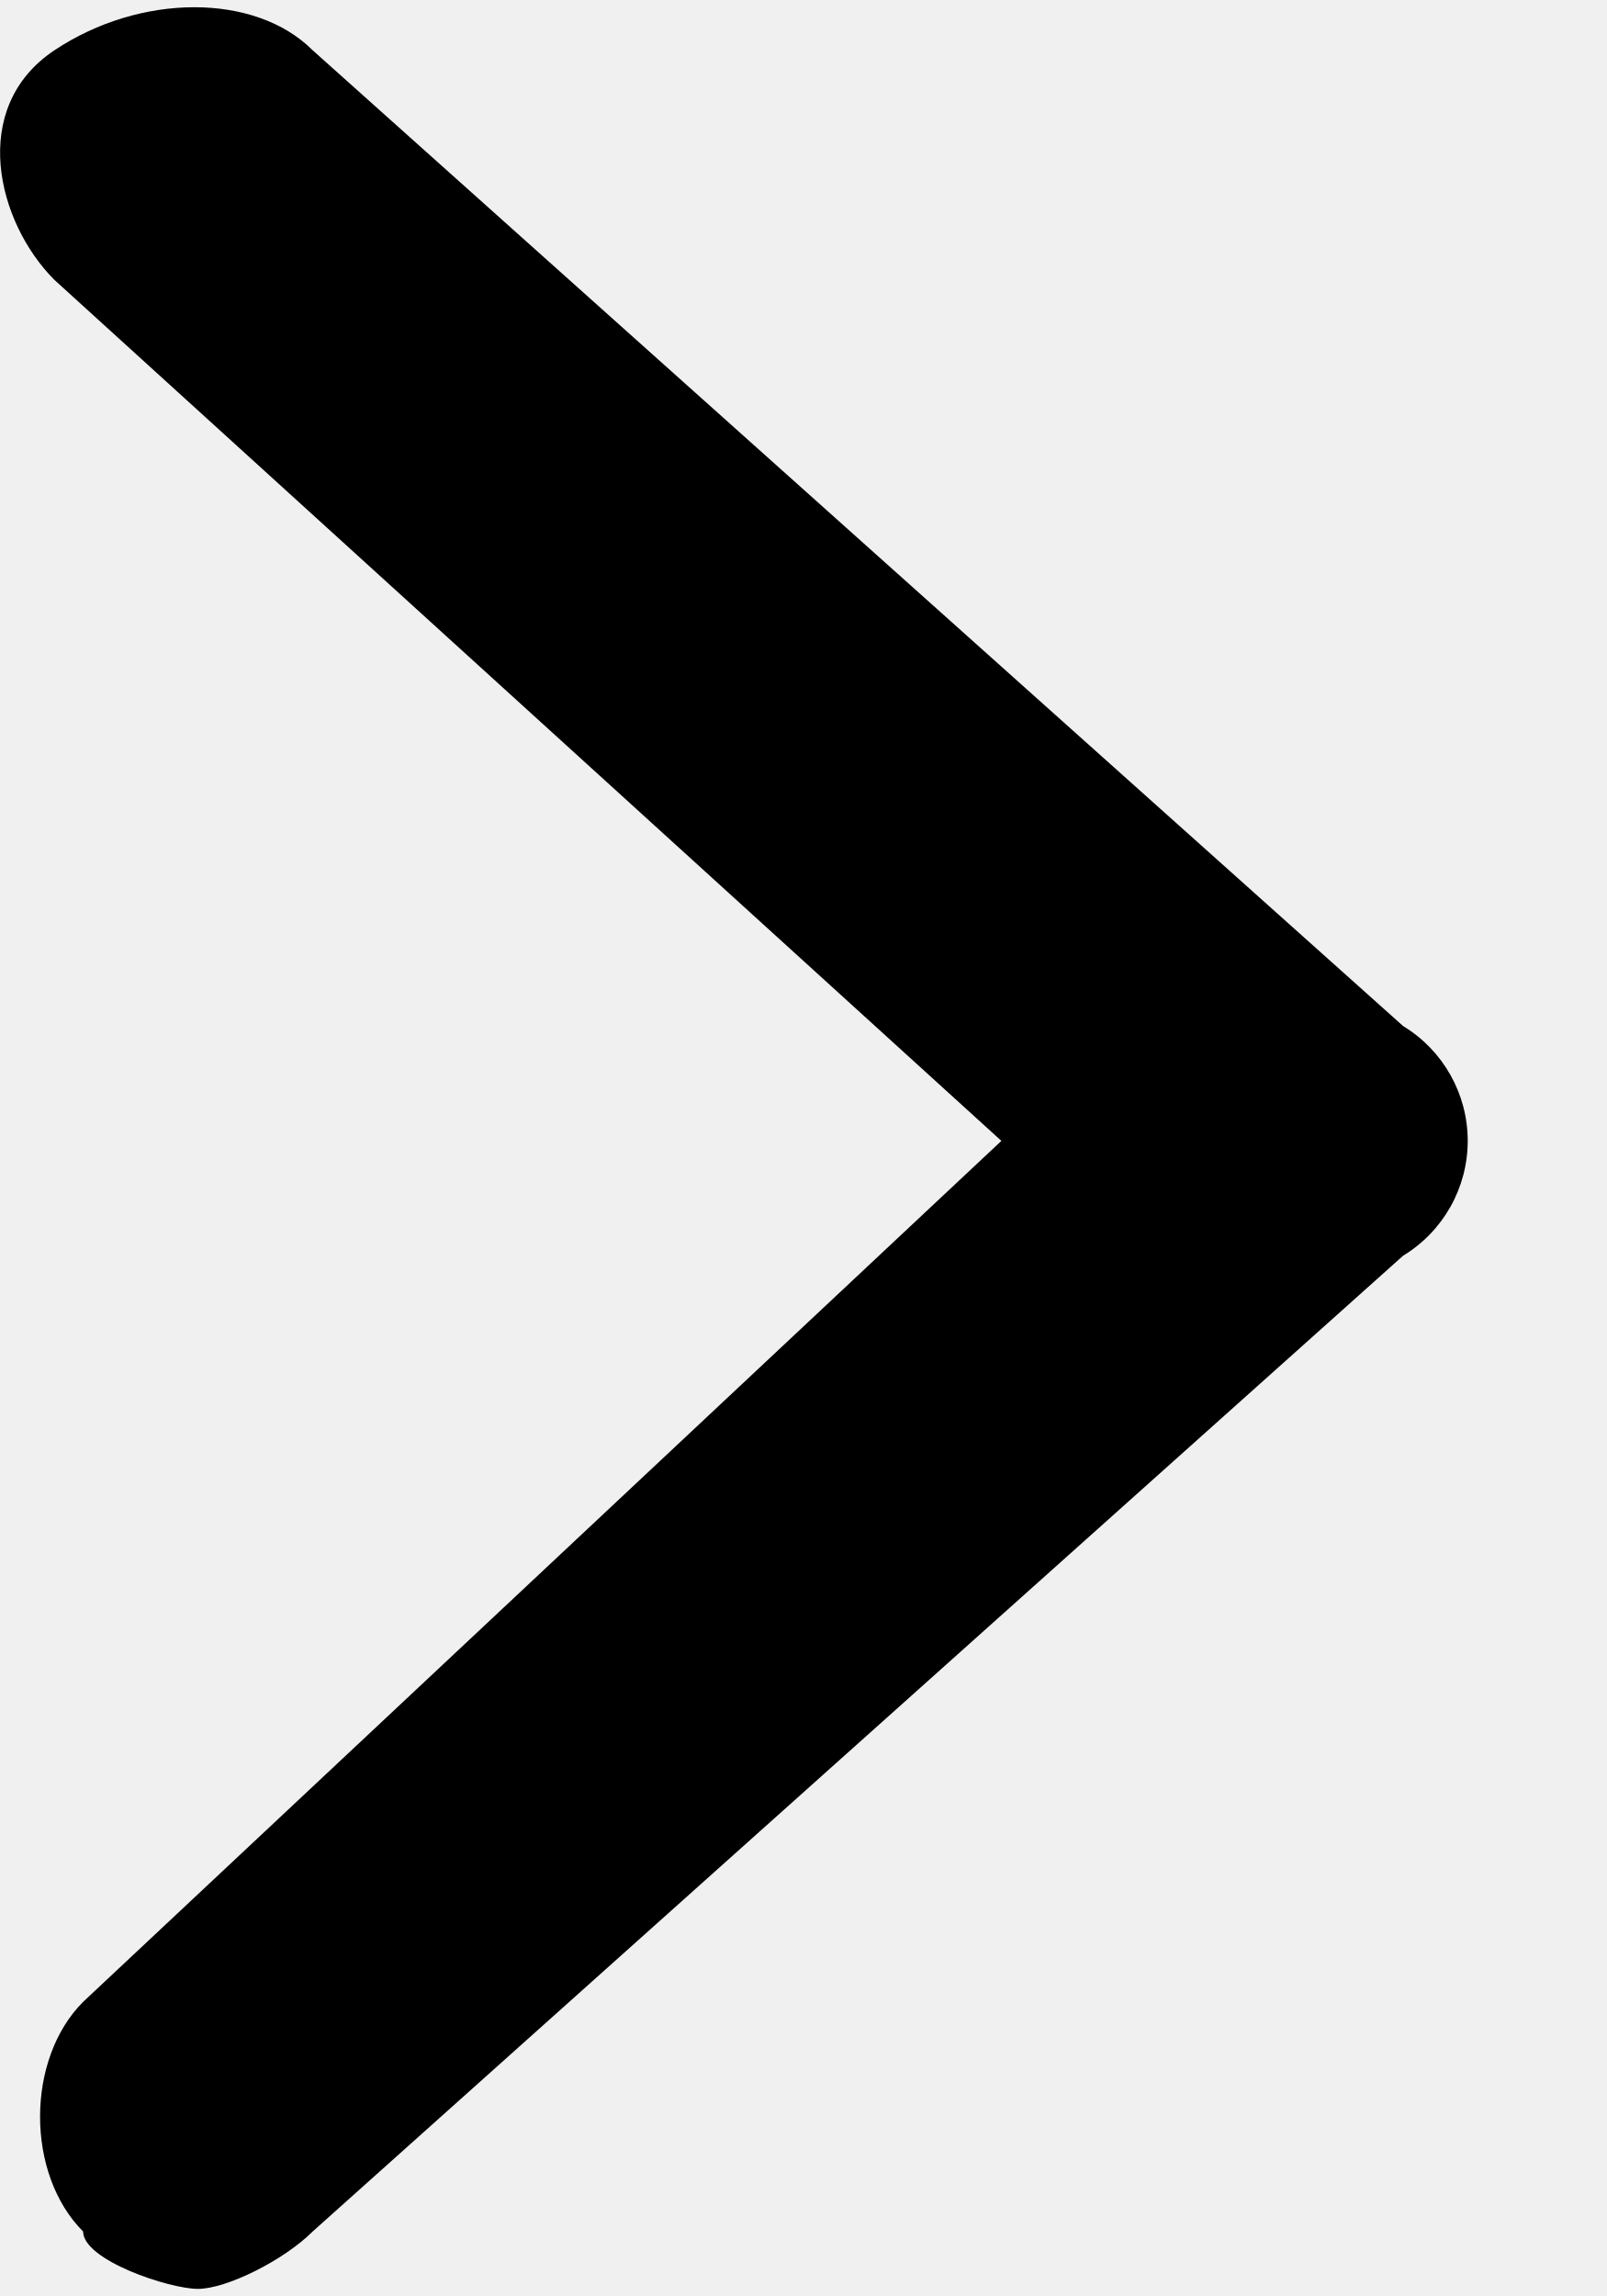
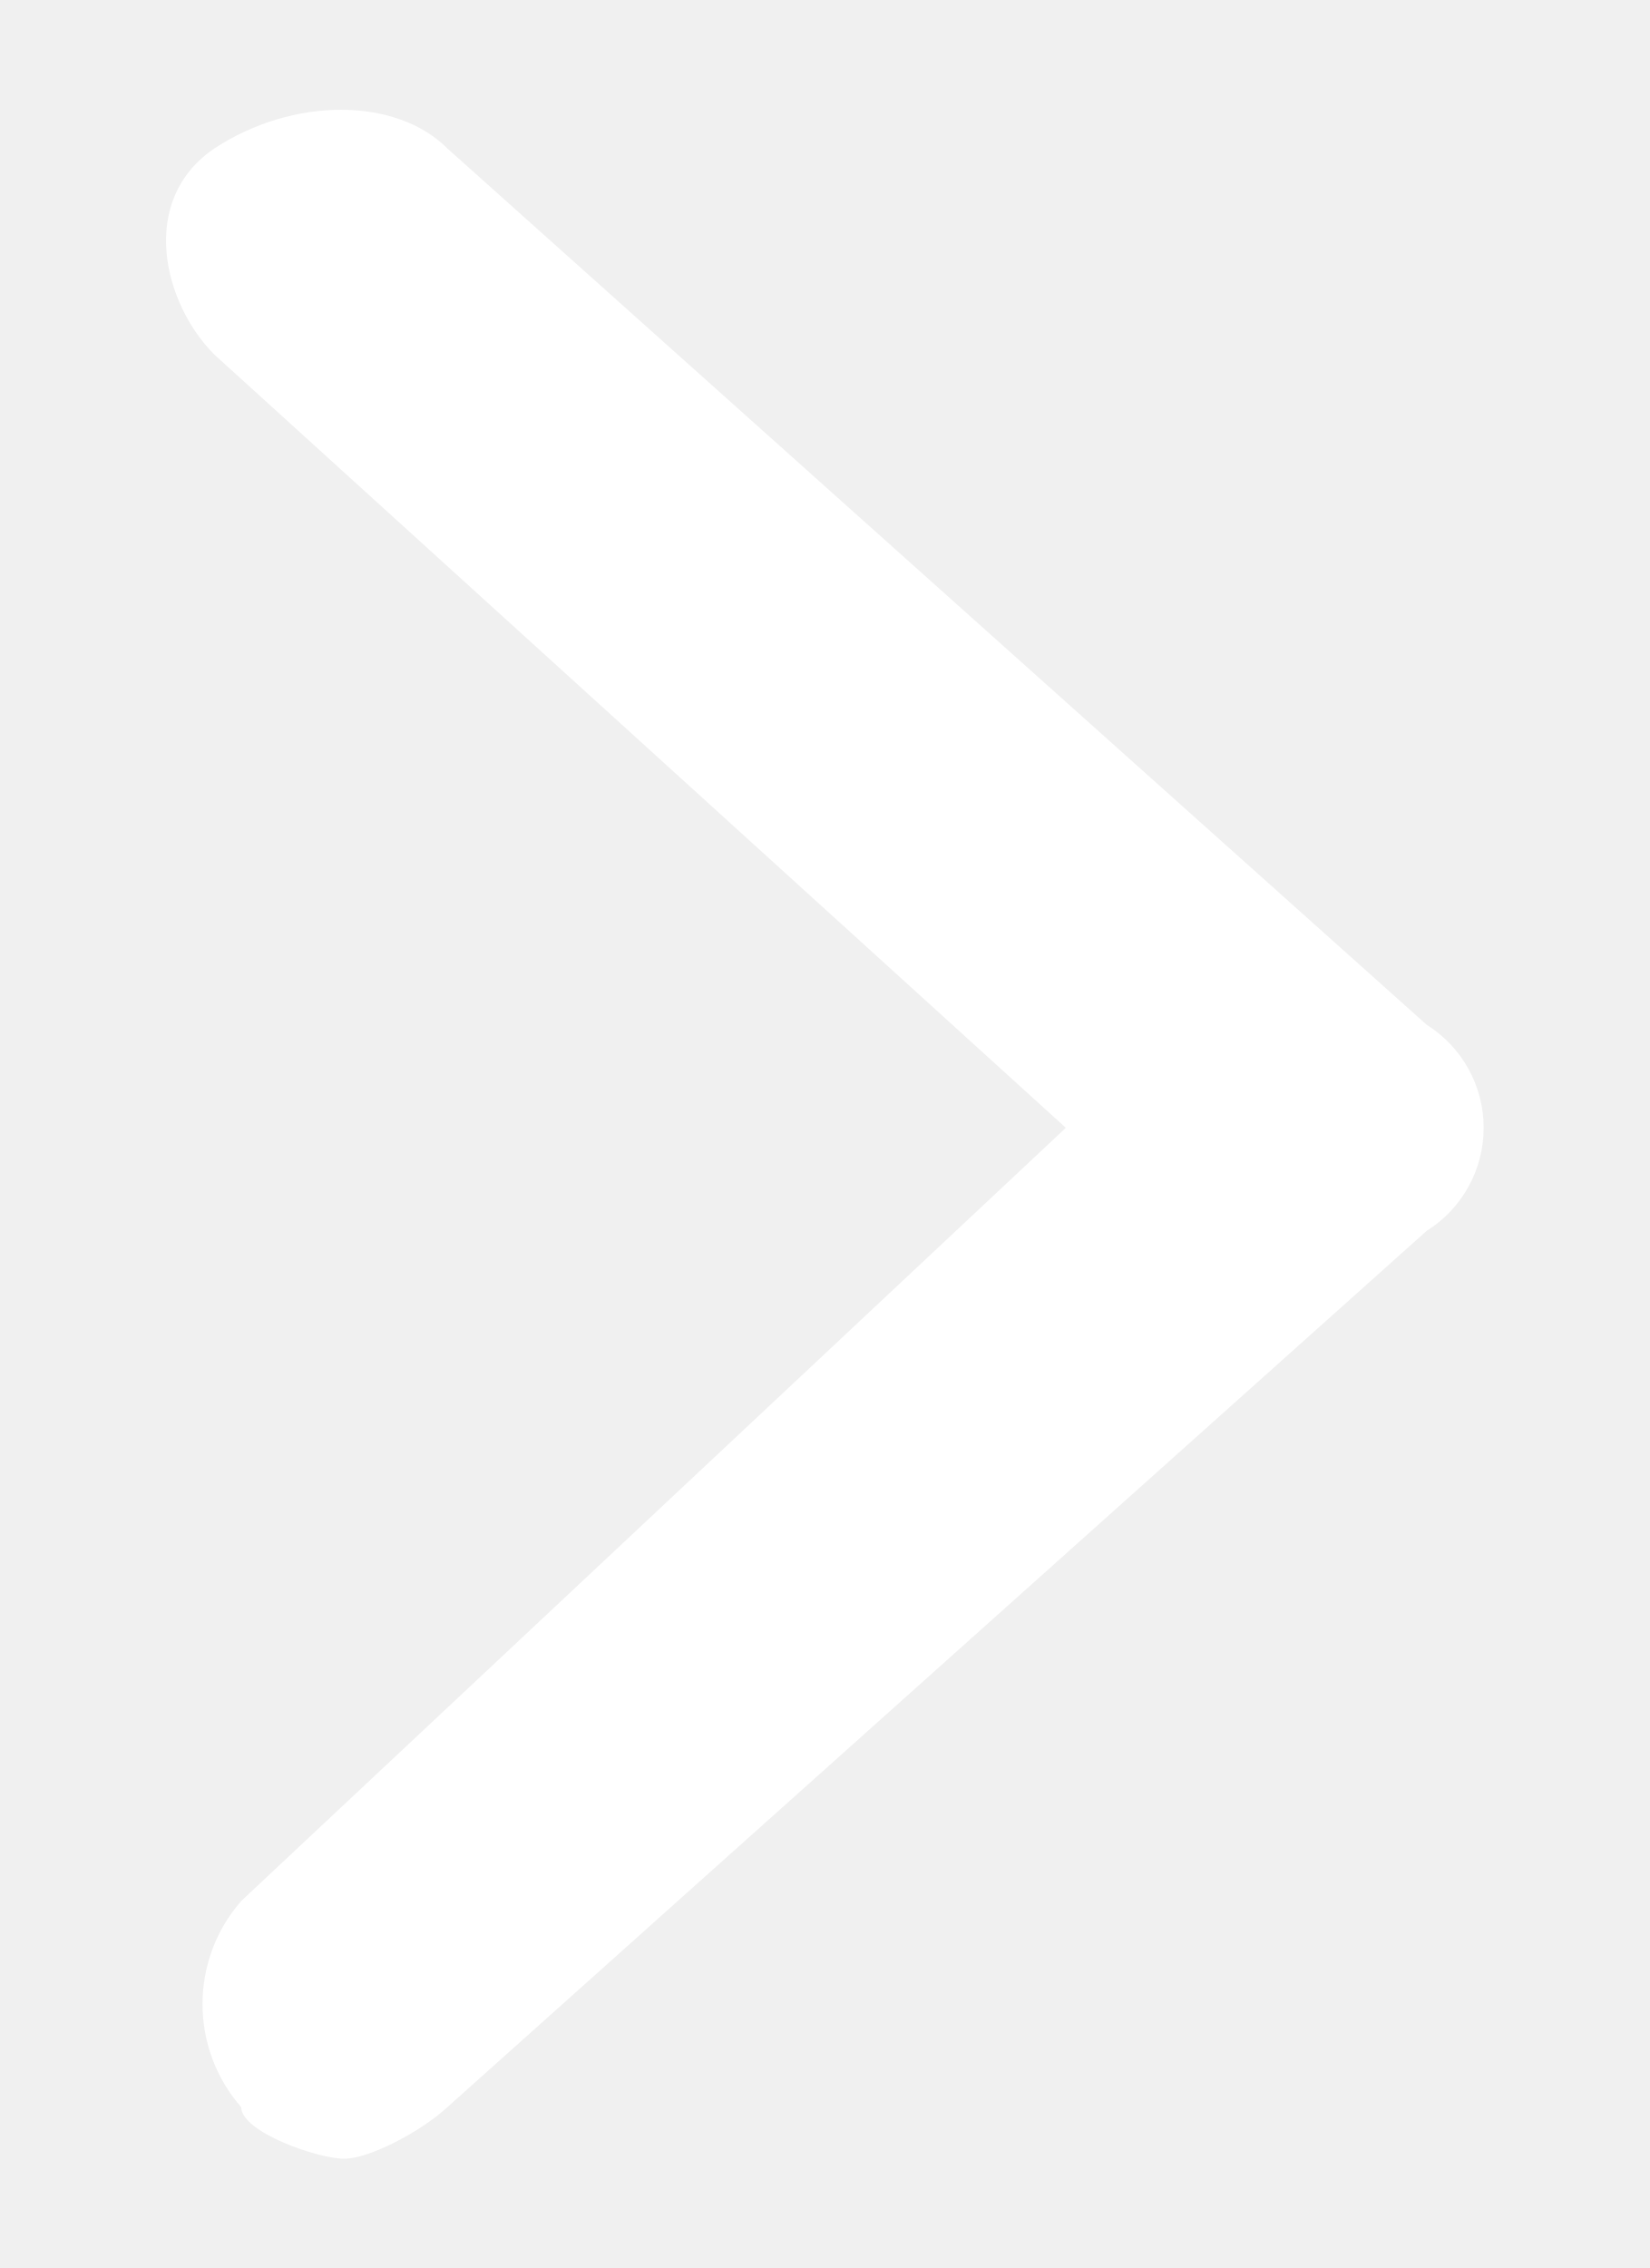
- <svg xmlns="http://www.w3.org/2000/svg" width="7" height="10" fill="none">
-   <path d="M6.112 4.469 1.362.219c-.25-.25-.75-.25-1.125 0s-.25.75 0 1l4.125 3.75-4 3.75c-.25.25-.25.75 0 1 0 .125.375.25.5.25s.375-.125.5-.25l4.75-4.25a.585.585 0 0 0 0-1Z" fill="#000" />
+ <svg xmlns="http://www.w3.org/2000/svg" width="8" height="11" fill="none">
+   <path d="M6.92 4.97 2.17.72c-.25-.25-.75-.25-1.13 0-.37.25-.25.75 0 1l4.13 3.75-4 3.75a.76.76 0 0 0 0 1c0 .12.37.25.5.25.12 0 .37-.13.5-.25l4.75-4.25a.59.59 0 0 0 0-1Z" fill="#fff" />
</svg>
